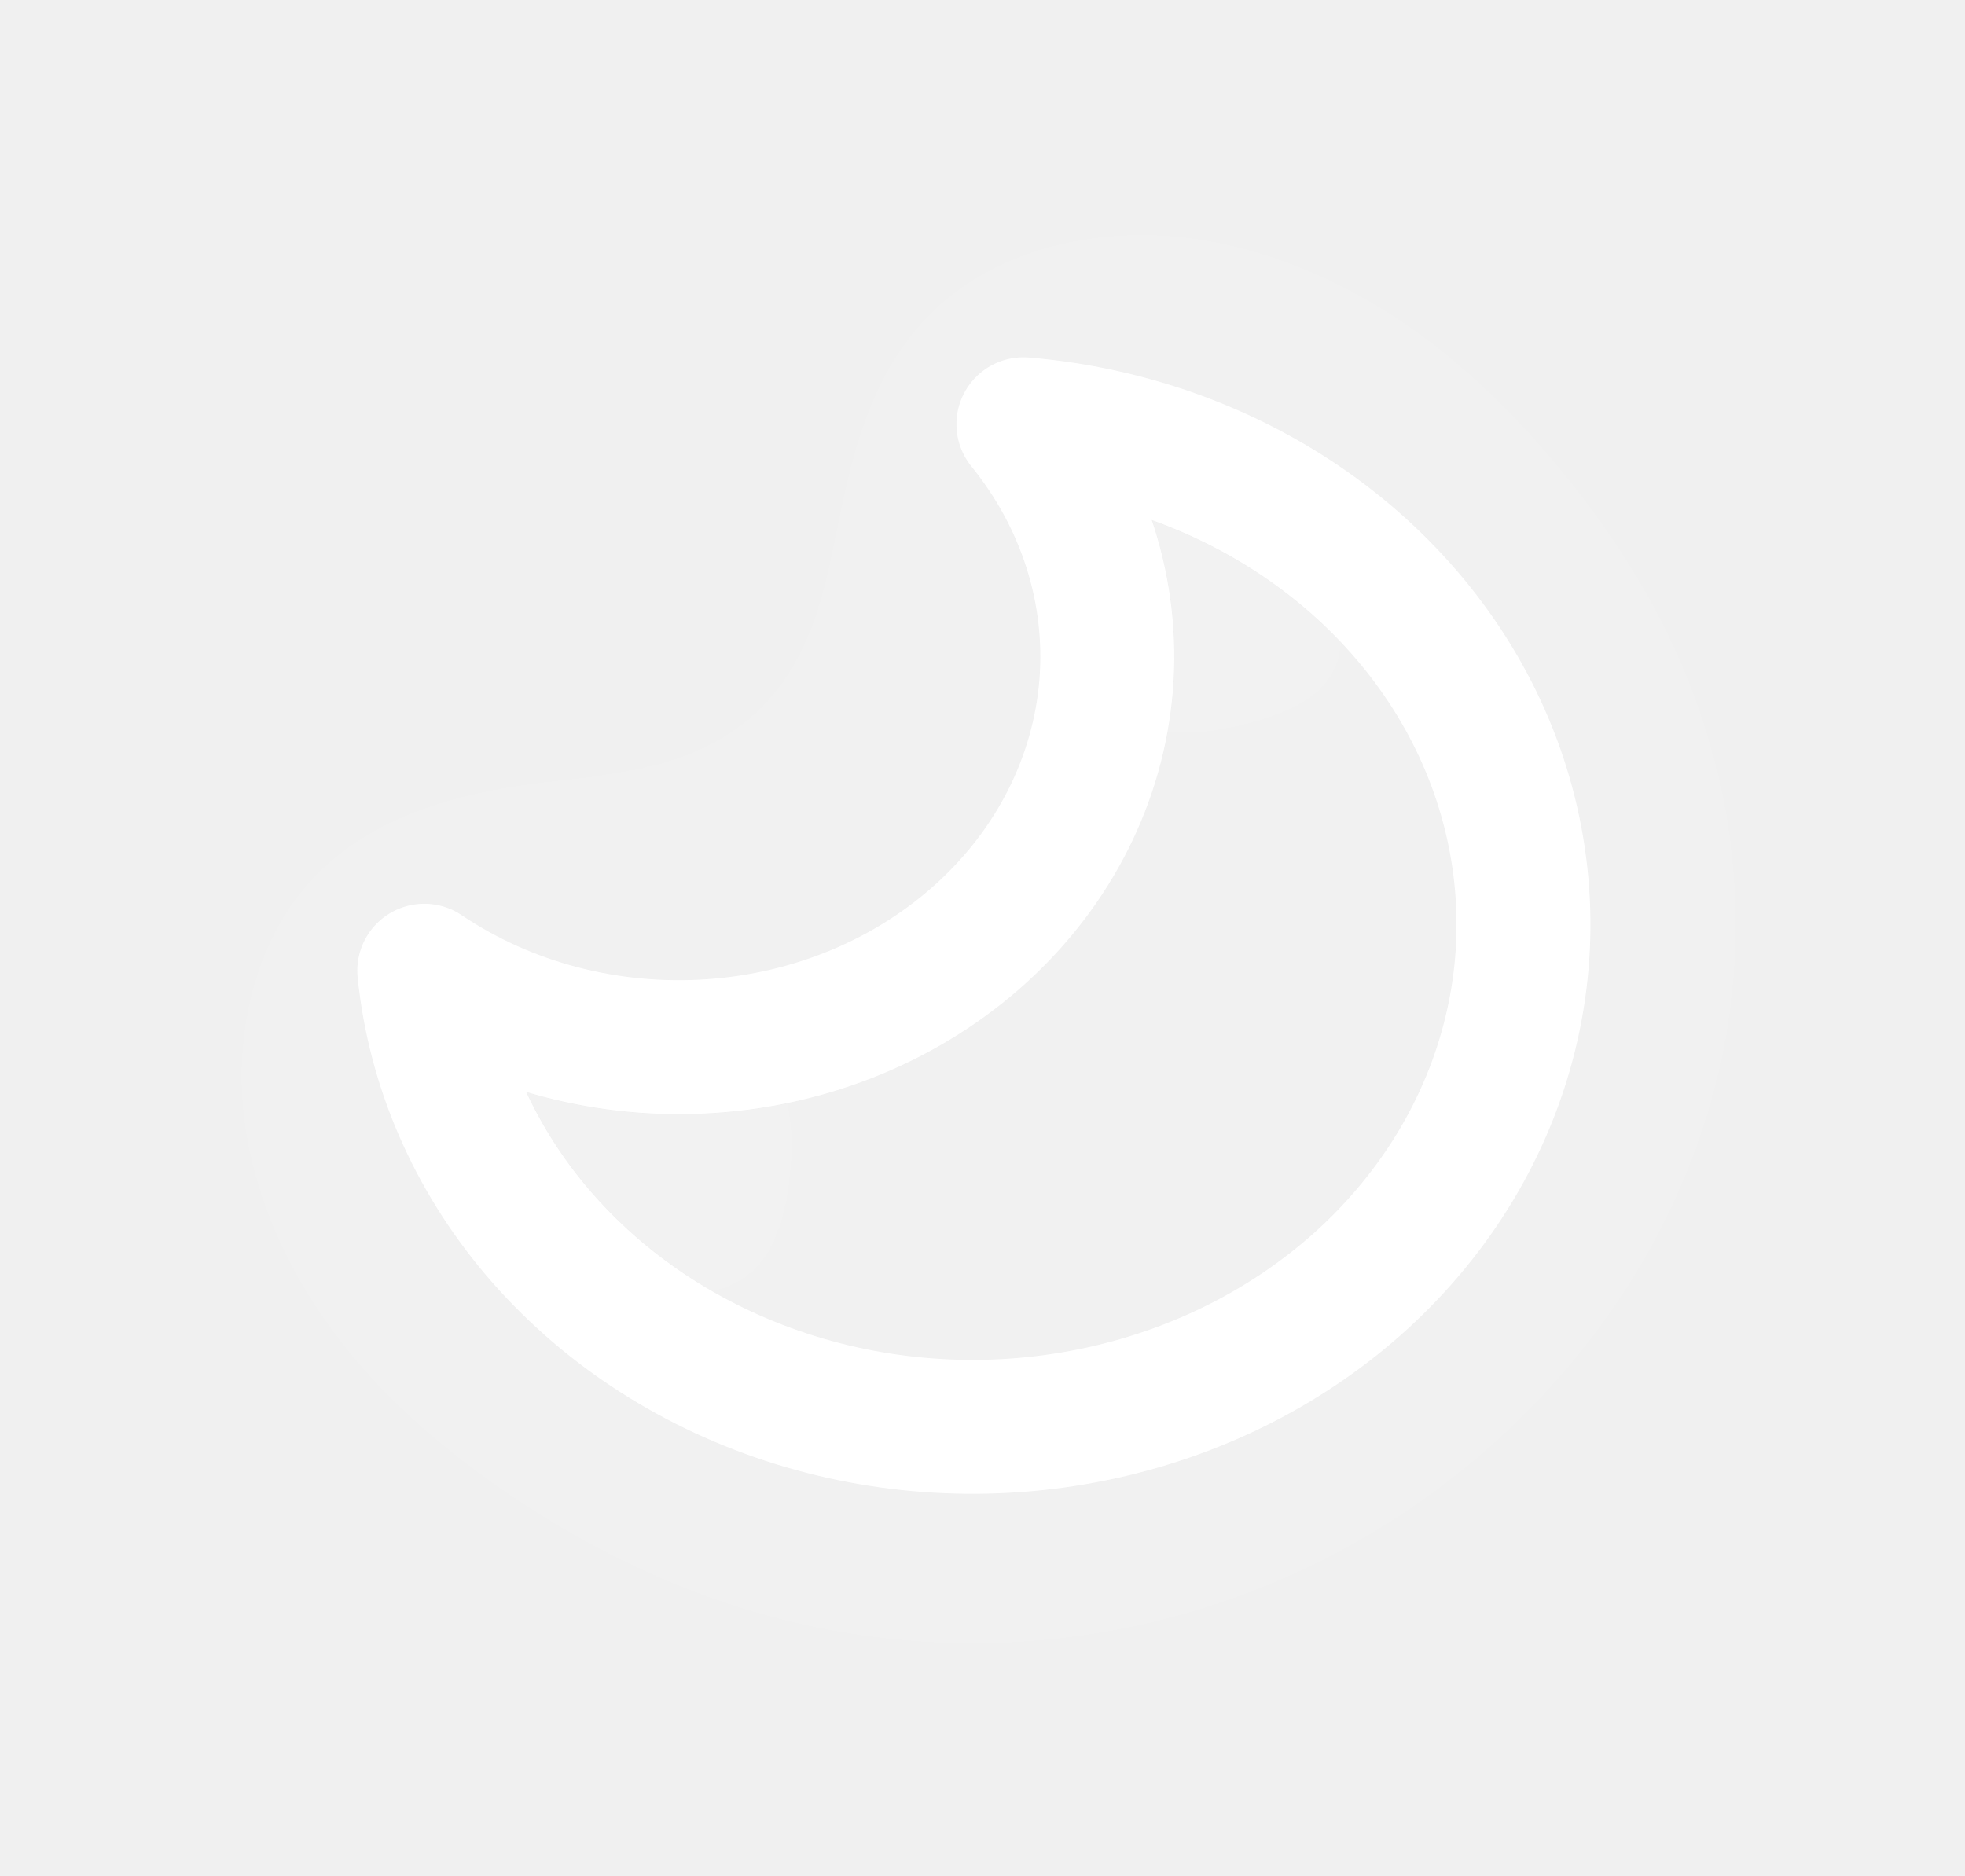
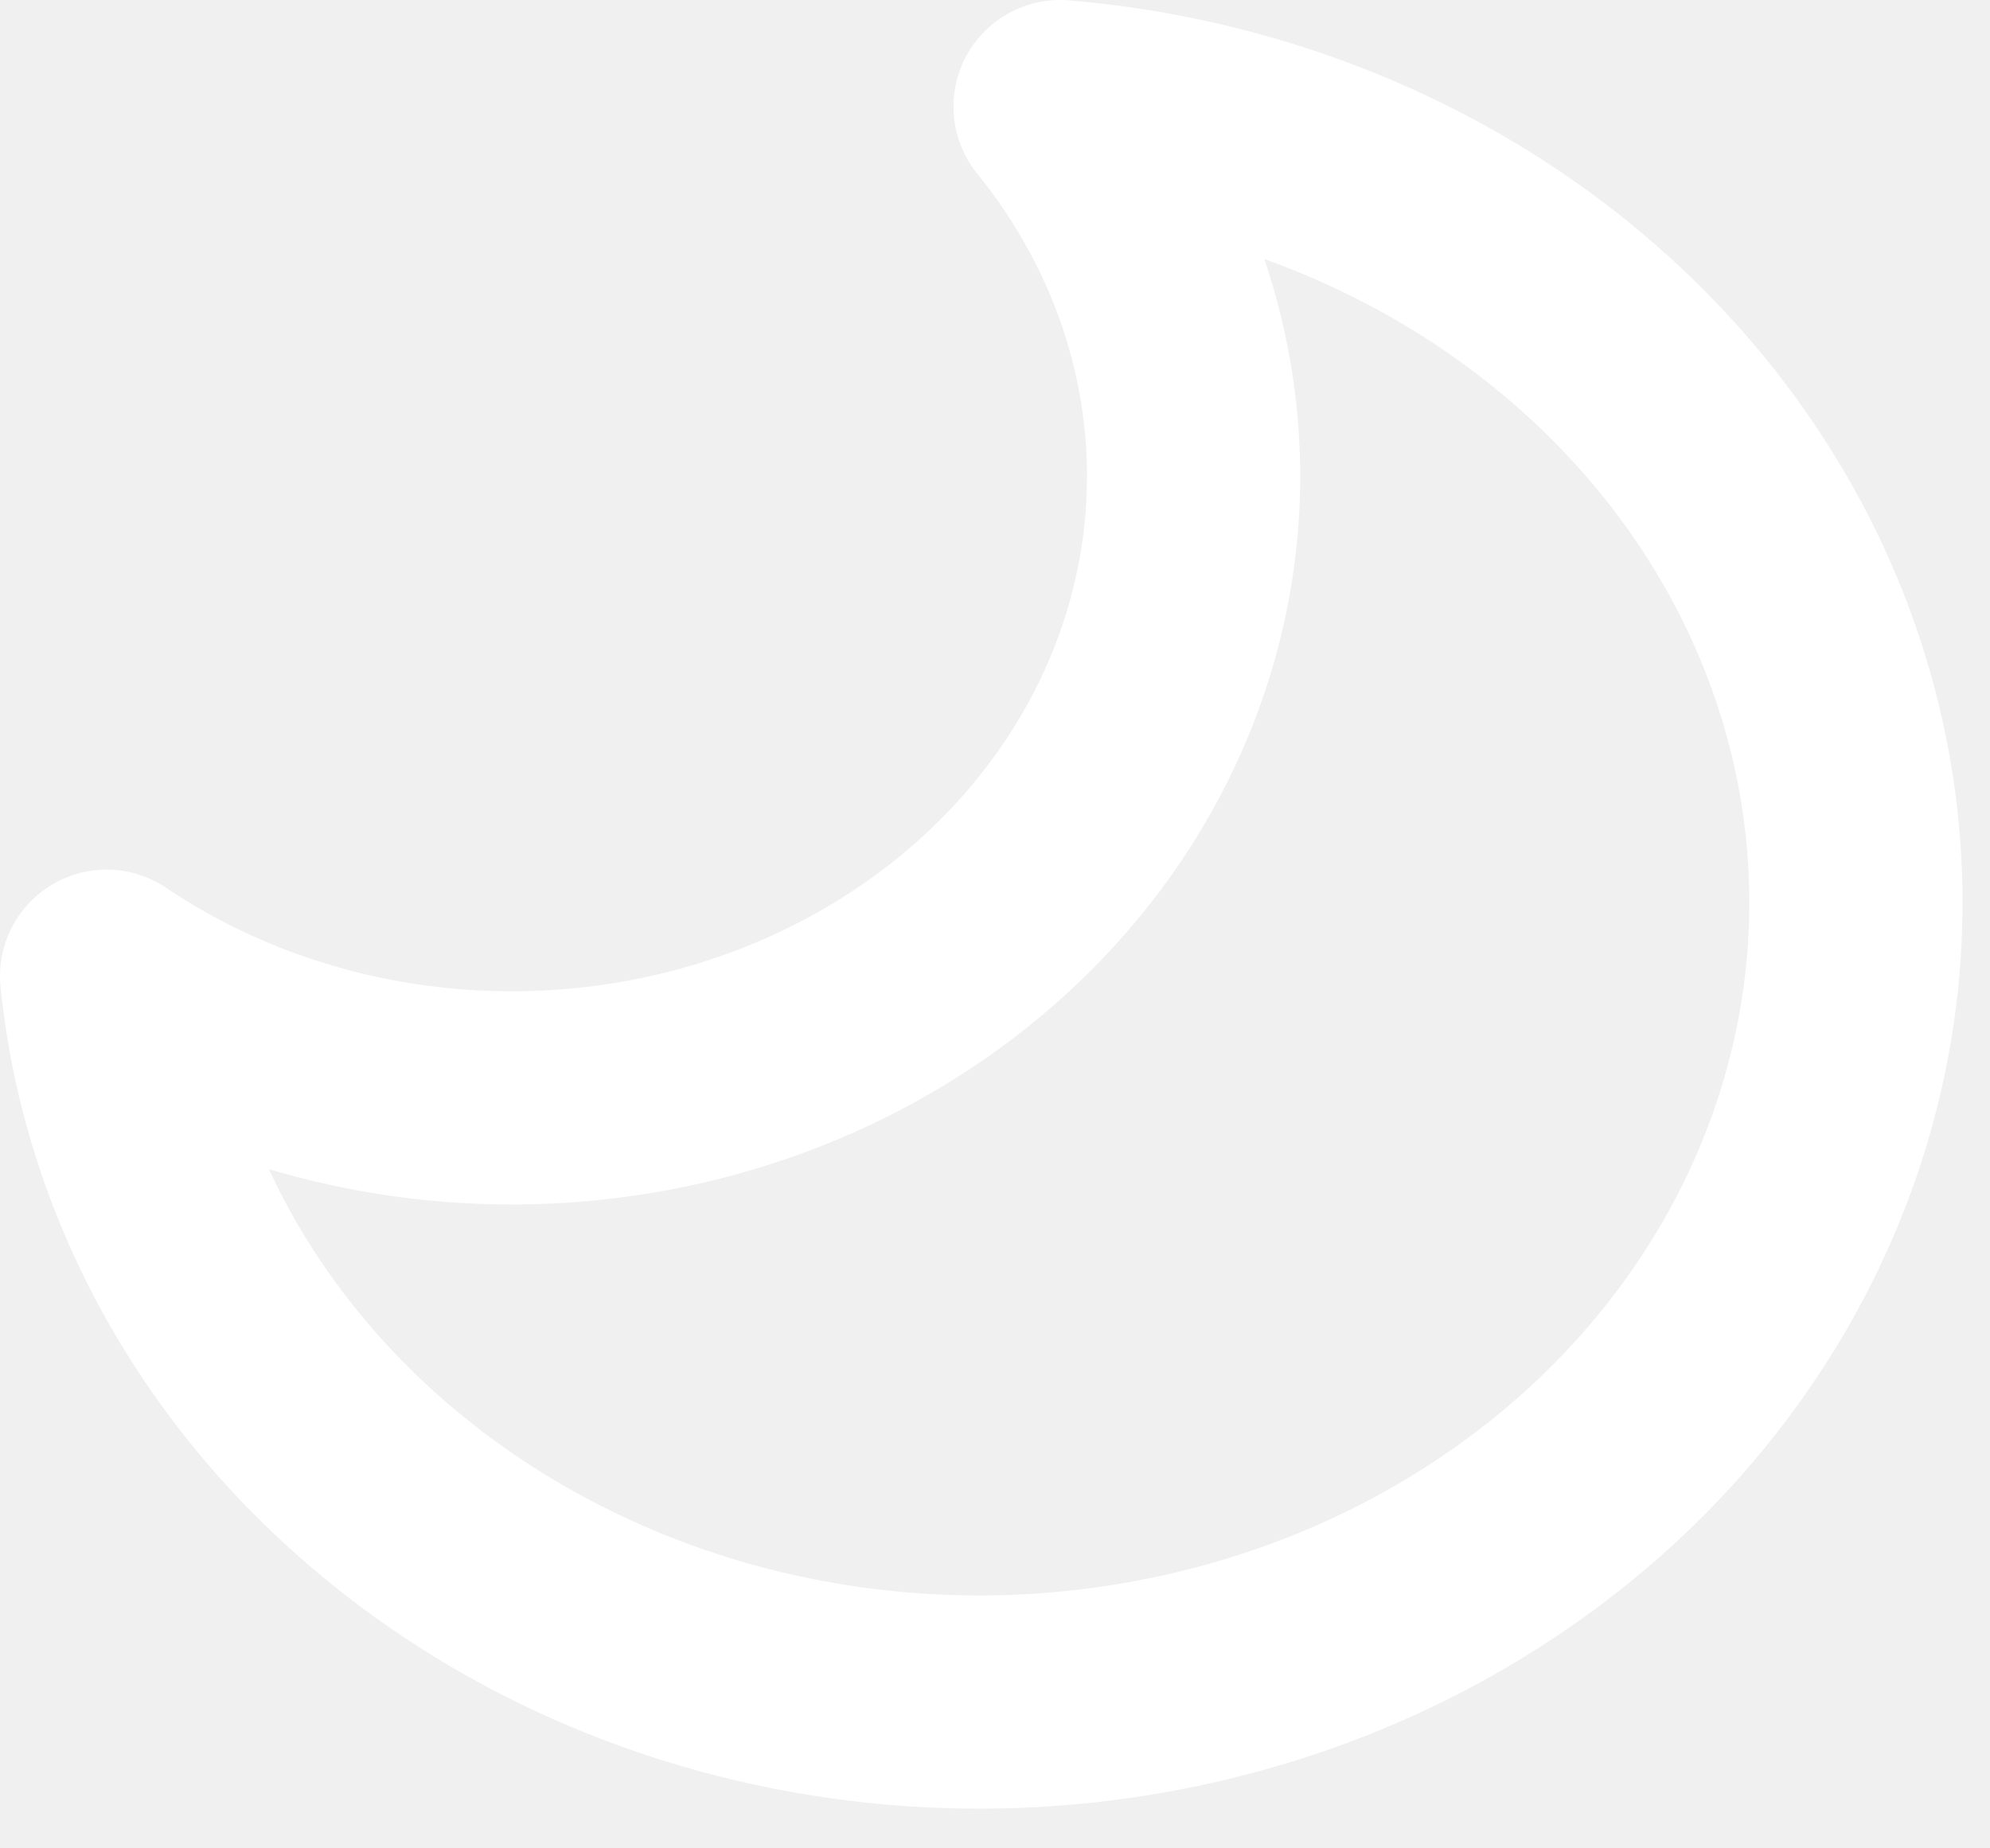
- <svg xmlns="http://www.w3.org/2000/svg" width="22" height="21" viewBox="0 0 22 21" fill="none">
-   <g filter="url(#filter0_d_78_236)">
-     <path d="M4.75 10.869C4.858 11.933 5.296 12.947 6.012 13.792C6.729 14.637 7.694 15.279 8.796 15.642C9.897 16.005 11.089 16.074 12.232 15.841C13.376 15.609 14.422 15.084 15.251 14.329C16.079 13.573 16.654 12.618 16.909 11.575C17.164 10.533 17.088 9.445 16.69 8.44C16.292 7.435 15.589 6.555 14.662 5.901C13.736 5.248 12.624 4.848 11.458 4.75C12.141 5.593 12.469 6.631 12.384 7.676C12.298 8.721 11.805 9.703 10.992 10.444C10.18 11.185 9.103 11.636 7.958 11.713C6.812 11.791 5.674 11.492 4.75 10.869Z" stroke="white" stroke-width="1.5" stroke-linecap="round" stroke-linejoin="round" />
-   </g>
-   <defs>
-     <filter id="filter0_d_78_236" x="-1.305" y="-1.125" width="24.443" height="23" filterUnits="userSpaceOnUse" color-interpolation-filters="sRGB">
-       <feFlood flood-opacity="0" result="BackgroundImageFix" />
-       <feColorMatrix in="SourceAlpha" type="matrix" values="0 0 0 0 0 0 0 0 0 0 0 0 0 0 0 0 0 0 127 0" result="hardAlpha" />
-       <feOffset />
-       <feGaussianBlur stdDeviation="2" />
-       <feComposite in2="hardAlpha" operator="out" />
-       <feColorMatrix type="matrix" values="0 0 0 0 1 0 0 0 0 1 0 0 0 0 1 0 0 0 0.25 0" />
-       <feBlend mode="normal" in2="BackgroundImageFix" result="effect1_dropShadow_78_236" />
-       <feBlend mode="normal" in="SourceGraphic" in2="effect1_dropShadow_78_236" result="shape" />
-     </filter>
-   </defs>
+ <svg xmlns="http://www.w3.org/2000/svg" width="14" height="13" viewBox="0 0 14 13" fill="none">
+   <path d="M0.75 6.869C0.858 7.933 1.296 8.947 2.012 9.792C2.729 10.637 3.694 11.279 4.796 11.642C5.897 12.005 7.089 12.074 8.232 11.841C9.376 11.609 10.422 11.084 11.251 10.329C12.079 9.573 12.654 8.618 12.909 7.575C13.164 6.533 13.088 5.445 12.69 4.44C12.292 3.435 11.589 2.555 10.662 1.901C9.736 1.248 8.624 0.848 7.458 0.75C8.141 1.593 8.469 2.631 8.384 3.676C8.298 4.721 7.805 5.703 6.992 6.444C6.18 7.185 5.103 7.635 3.958 7.713C2.812 7.791 1.674 7.492 0.75 6.869Z" stroke="white" stroke-width="1.5" stroke-linecap="round" stroke-linejoin="round" />
</svg>
